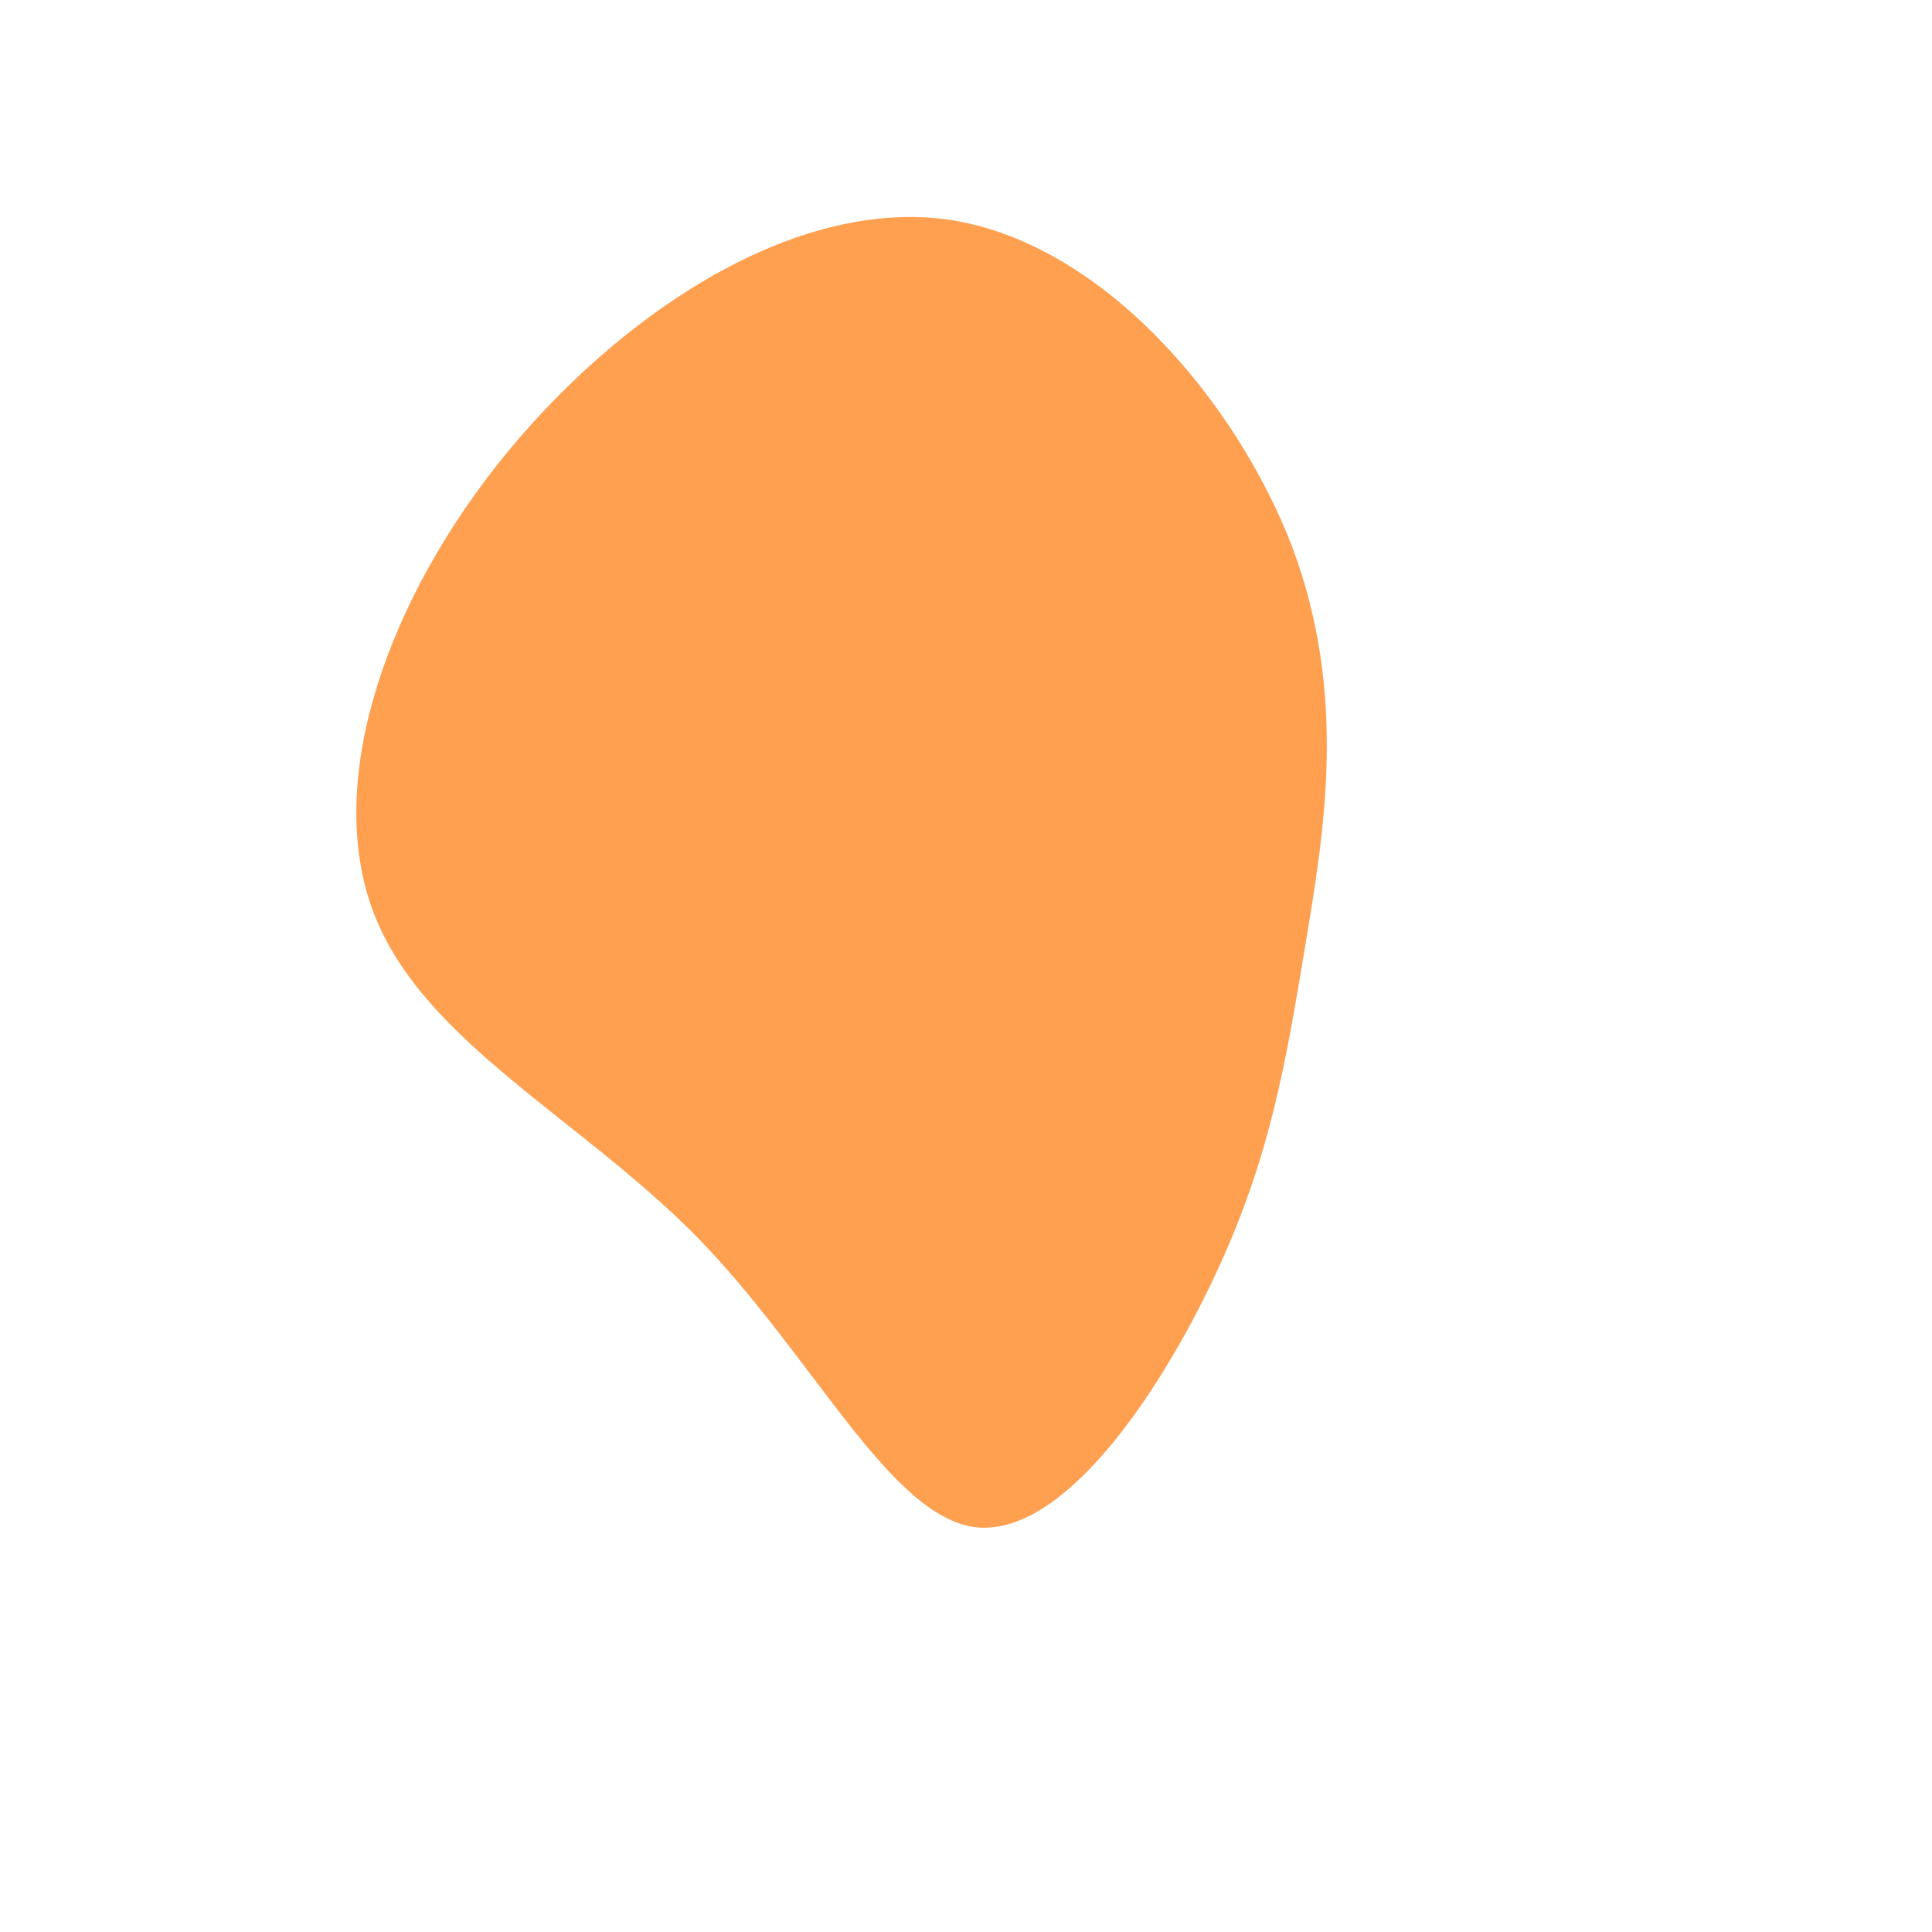
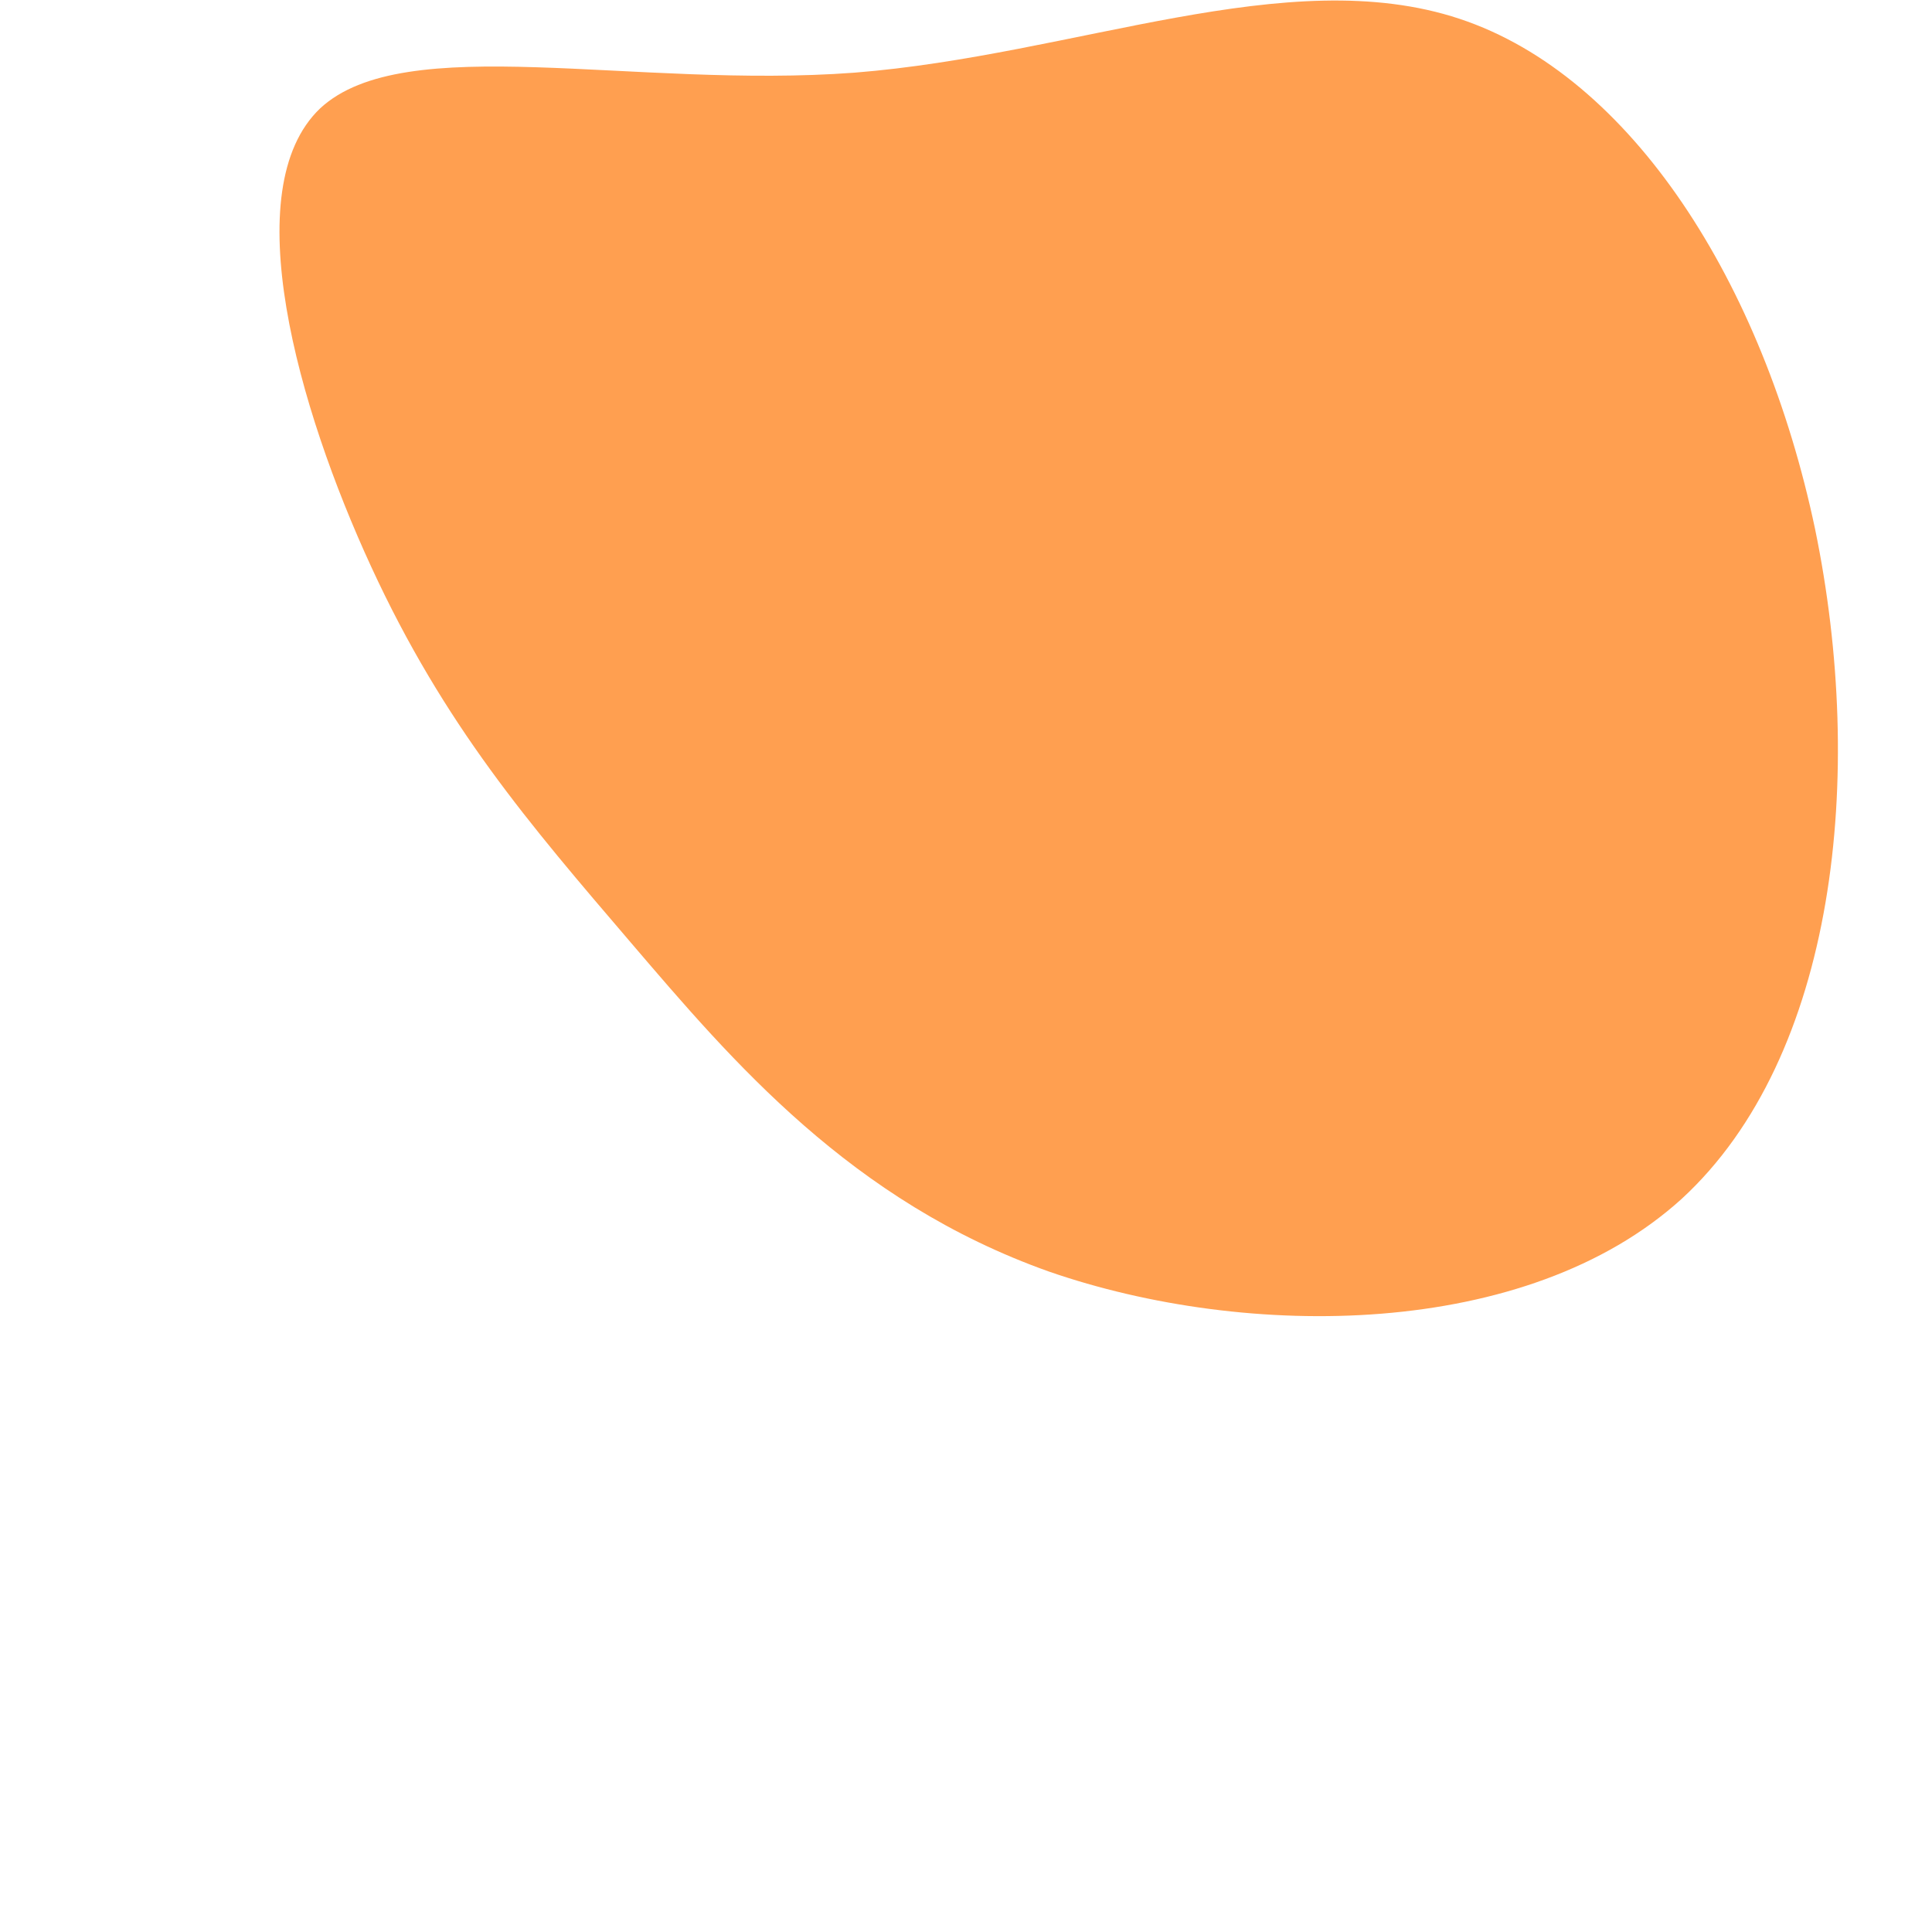
- <svg xmlns="http://www.w3.org/2000/svg" viewBox="0 0 200 200">
-   <path fill="#ff9f50" d="M33.8,-43.3C39.5,-28,37.1,-14,35.1,-2C33.1,10,31.5,19.9,25.7,32.2C19.9,44.5,10,59.1,1,58.1C-7.9,57,-15.8,40.4,-27.8,28.1C-39.9,15.8,-56,7.9,-61.2,-5.2C-66.4,-18.3,-60.6,-36.5,-48.6,-51.8C-36.5,-67.1,-18.3,-79.4,-2.1,-77.3C14,-75.1,28,-58.5,33.8,-43.3Z" transform="translate(100 100)" />
+ <svg xmlns="http://www.w3.org/2000/svg" viewBox="0 0 150 150">
+   <path fill="#ff9f50" d="M33.8,-43.3C39.5,-28,37.1,-14,35.1,-2C33.1,10,31.5,19.9,25.7,32.2C19.9,44.5,10,59.1,1,58.1C-7.9,57,-15.8,40.4,-27.8,28.1C-39.9,15.8,-56,7.9,-61.2,-5.2C-66.4,-18.3,-60.6,-36.5,-48.6,-51.8C-36.5,-67.1,-18.3,-79.4,-2.1,-77.3C14,-75.1,28,-58.5,33.8,-43.3Z" transform="translate(70 45) rotate(130)" />
</svg>
